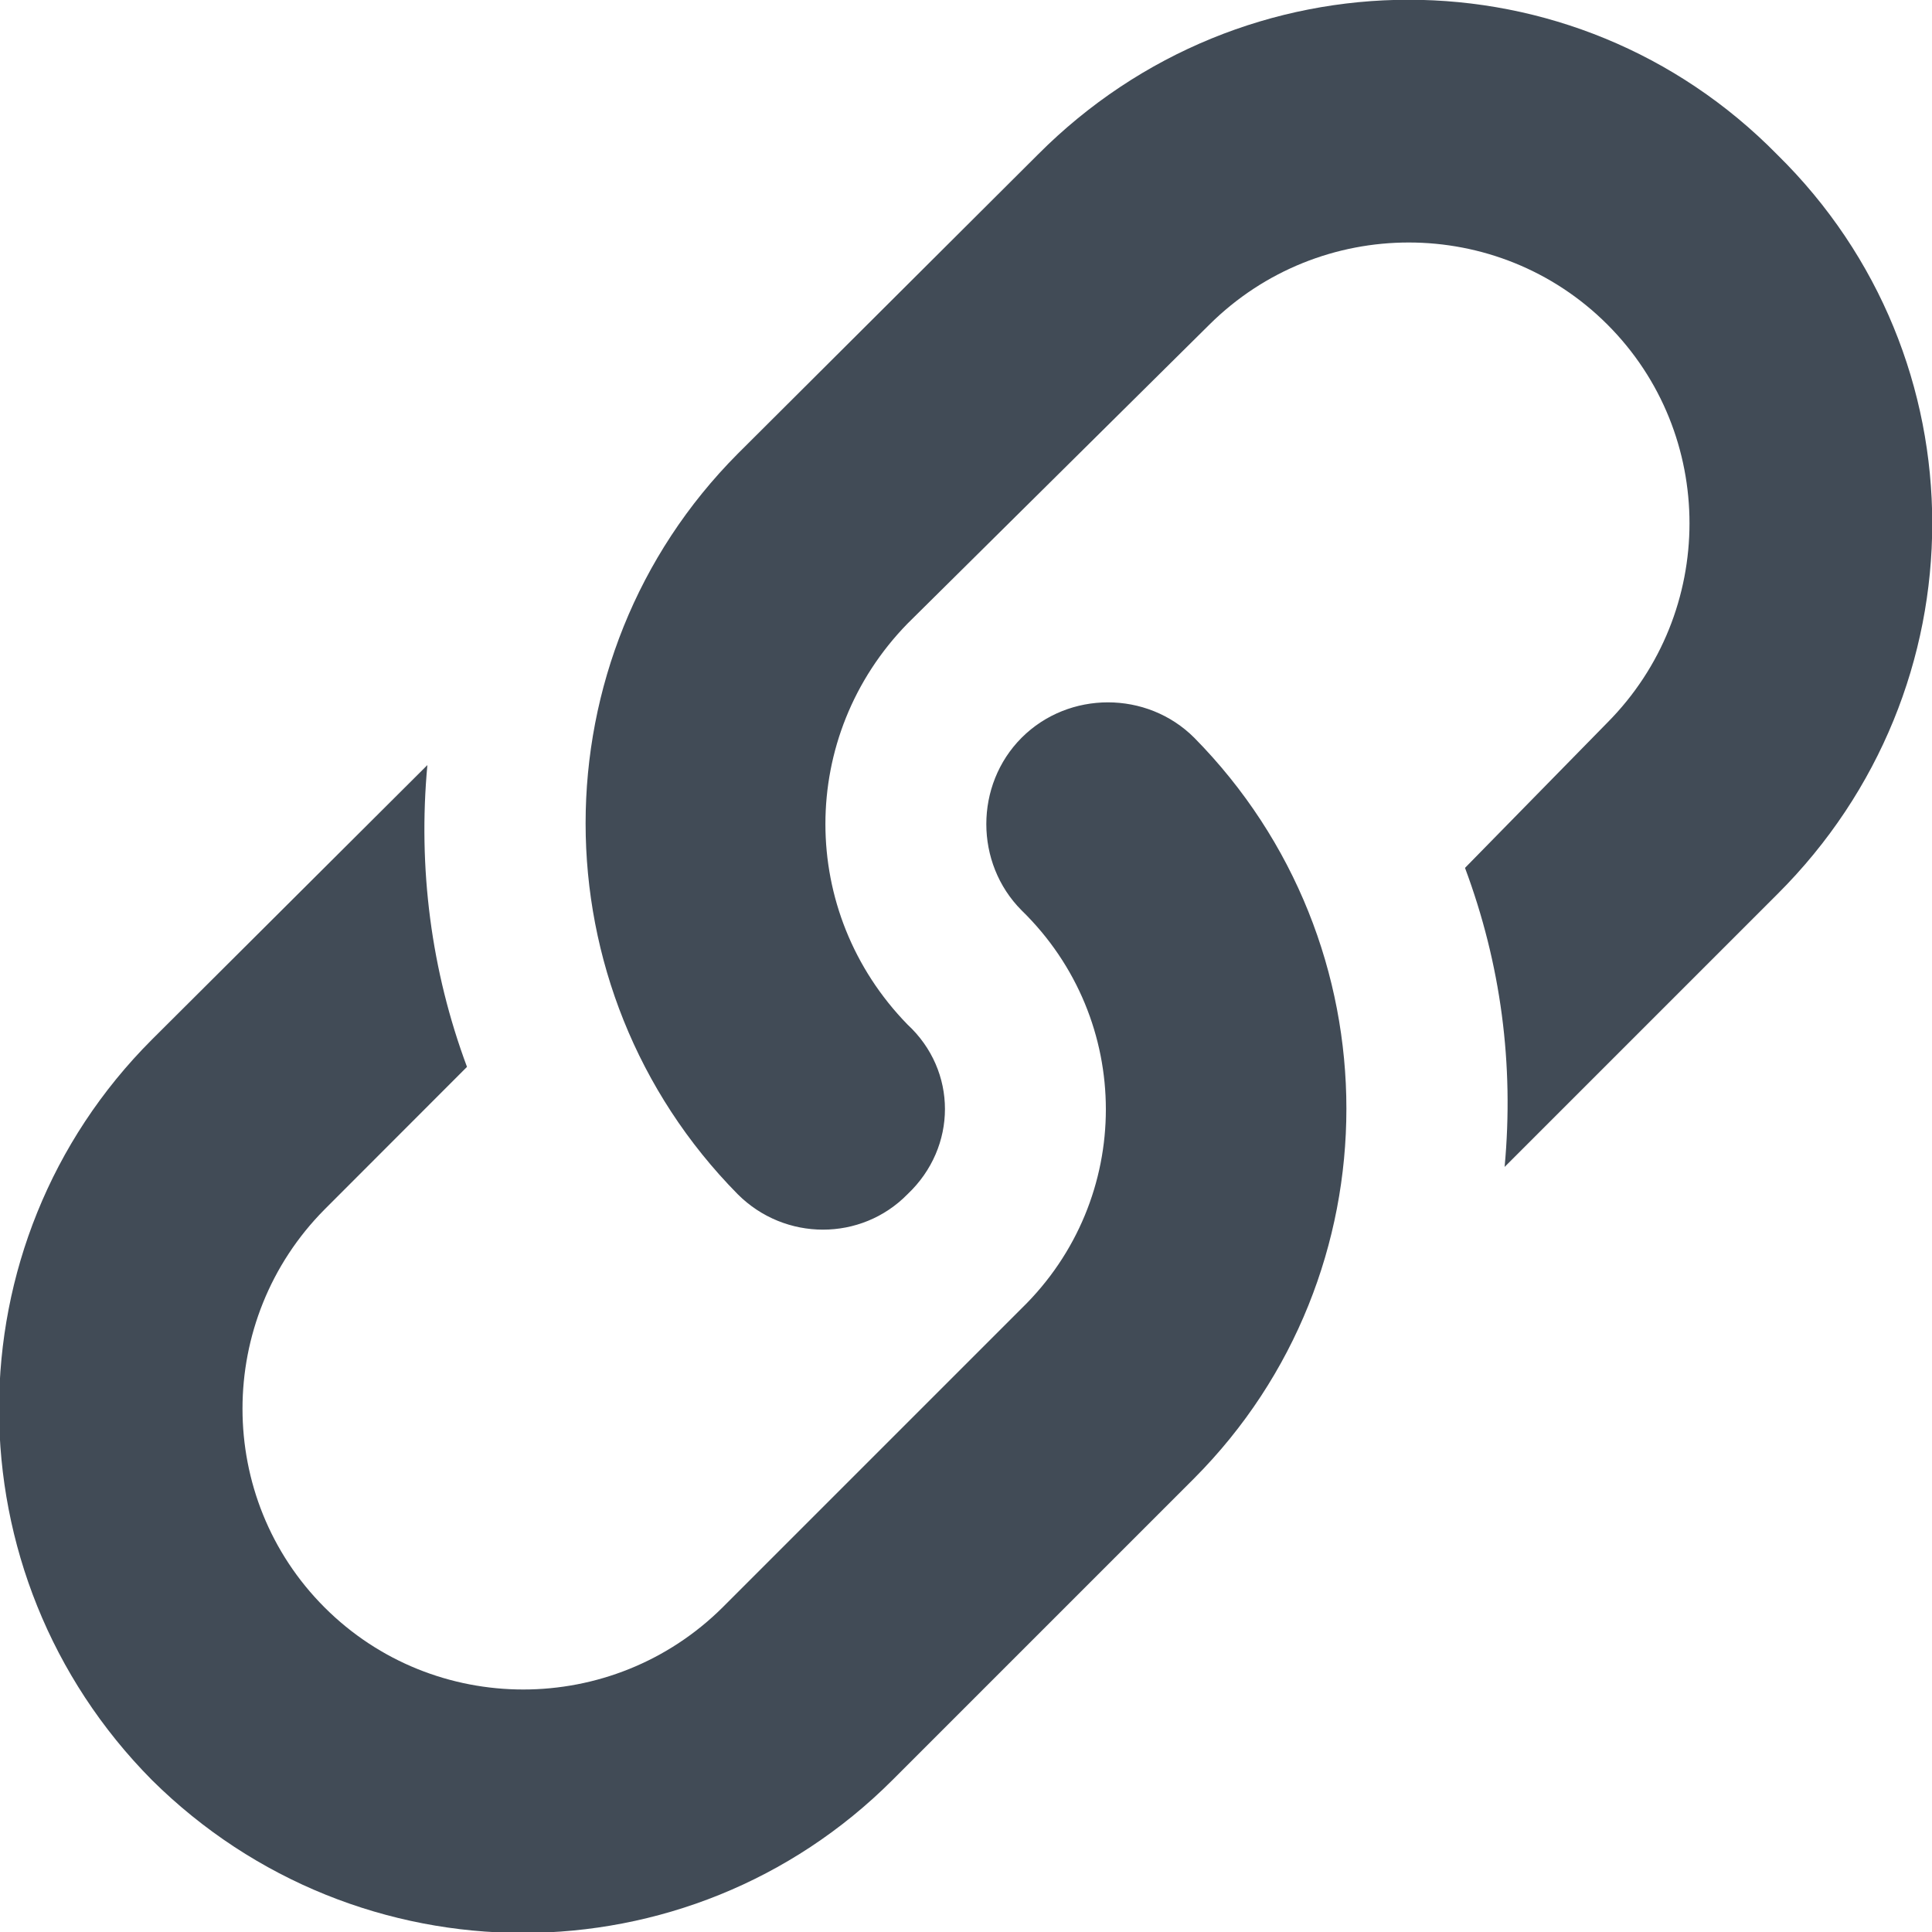
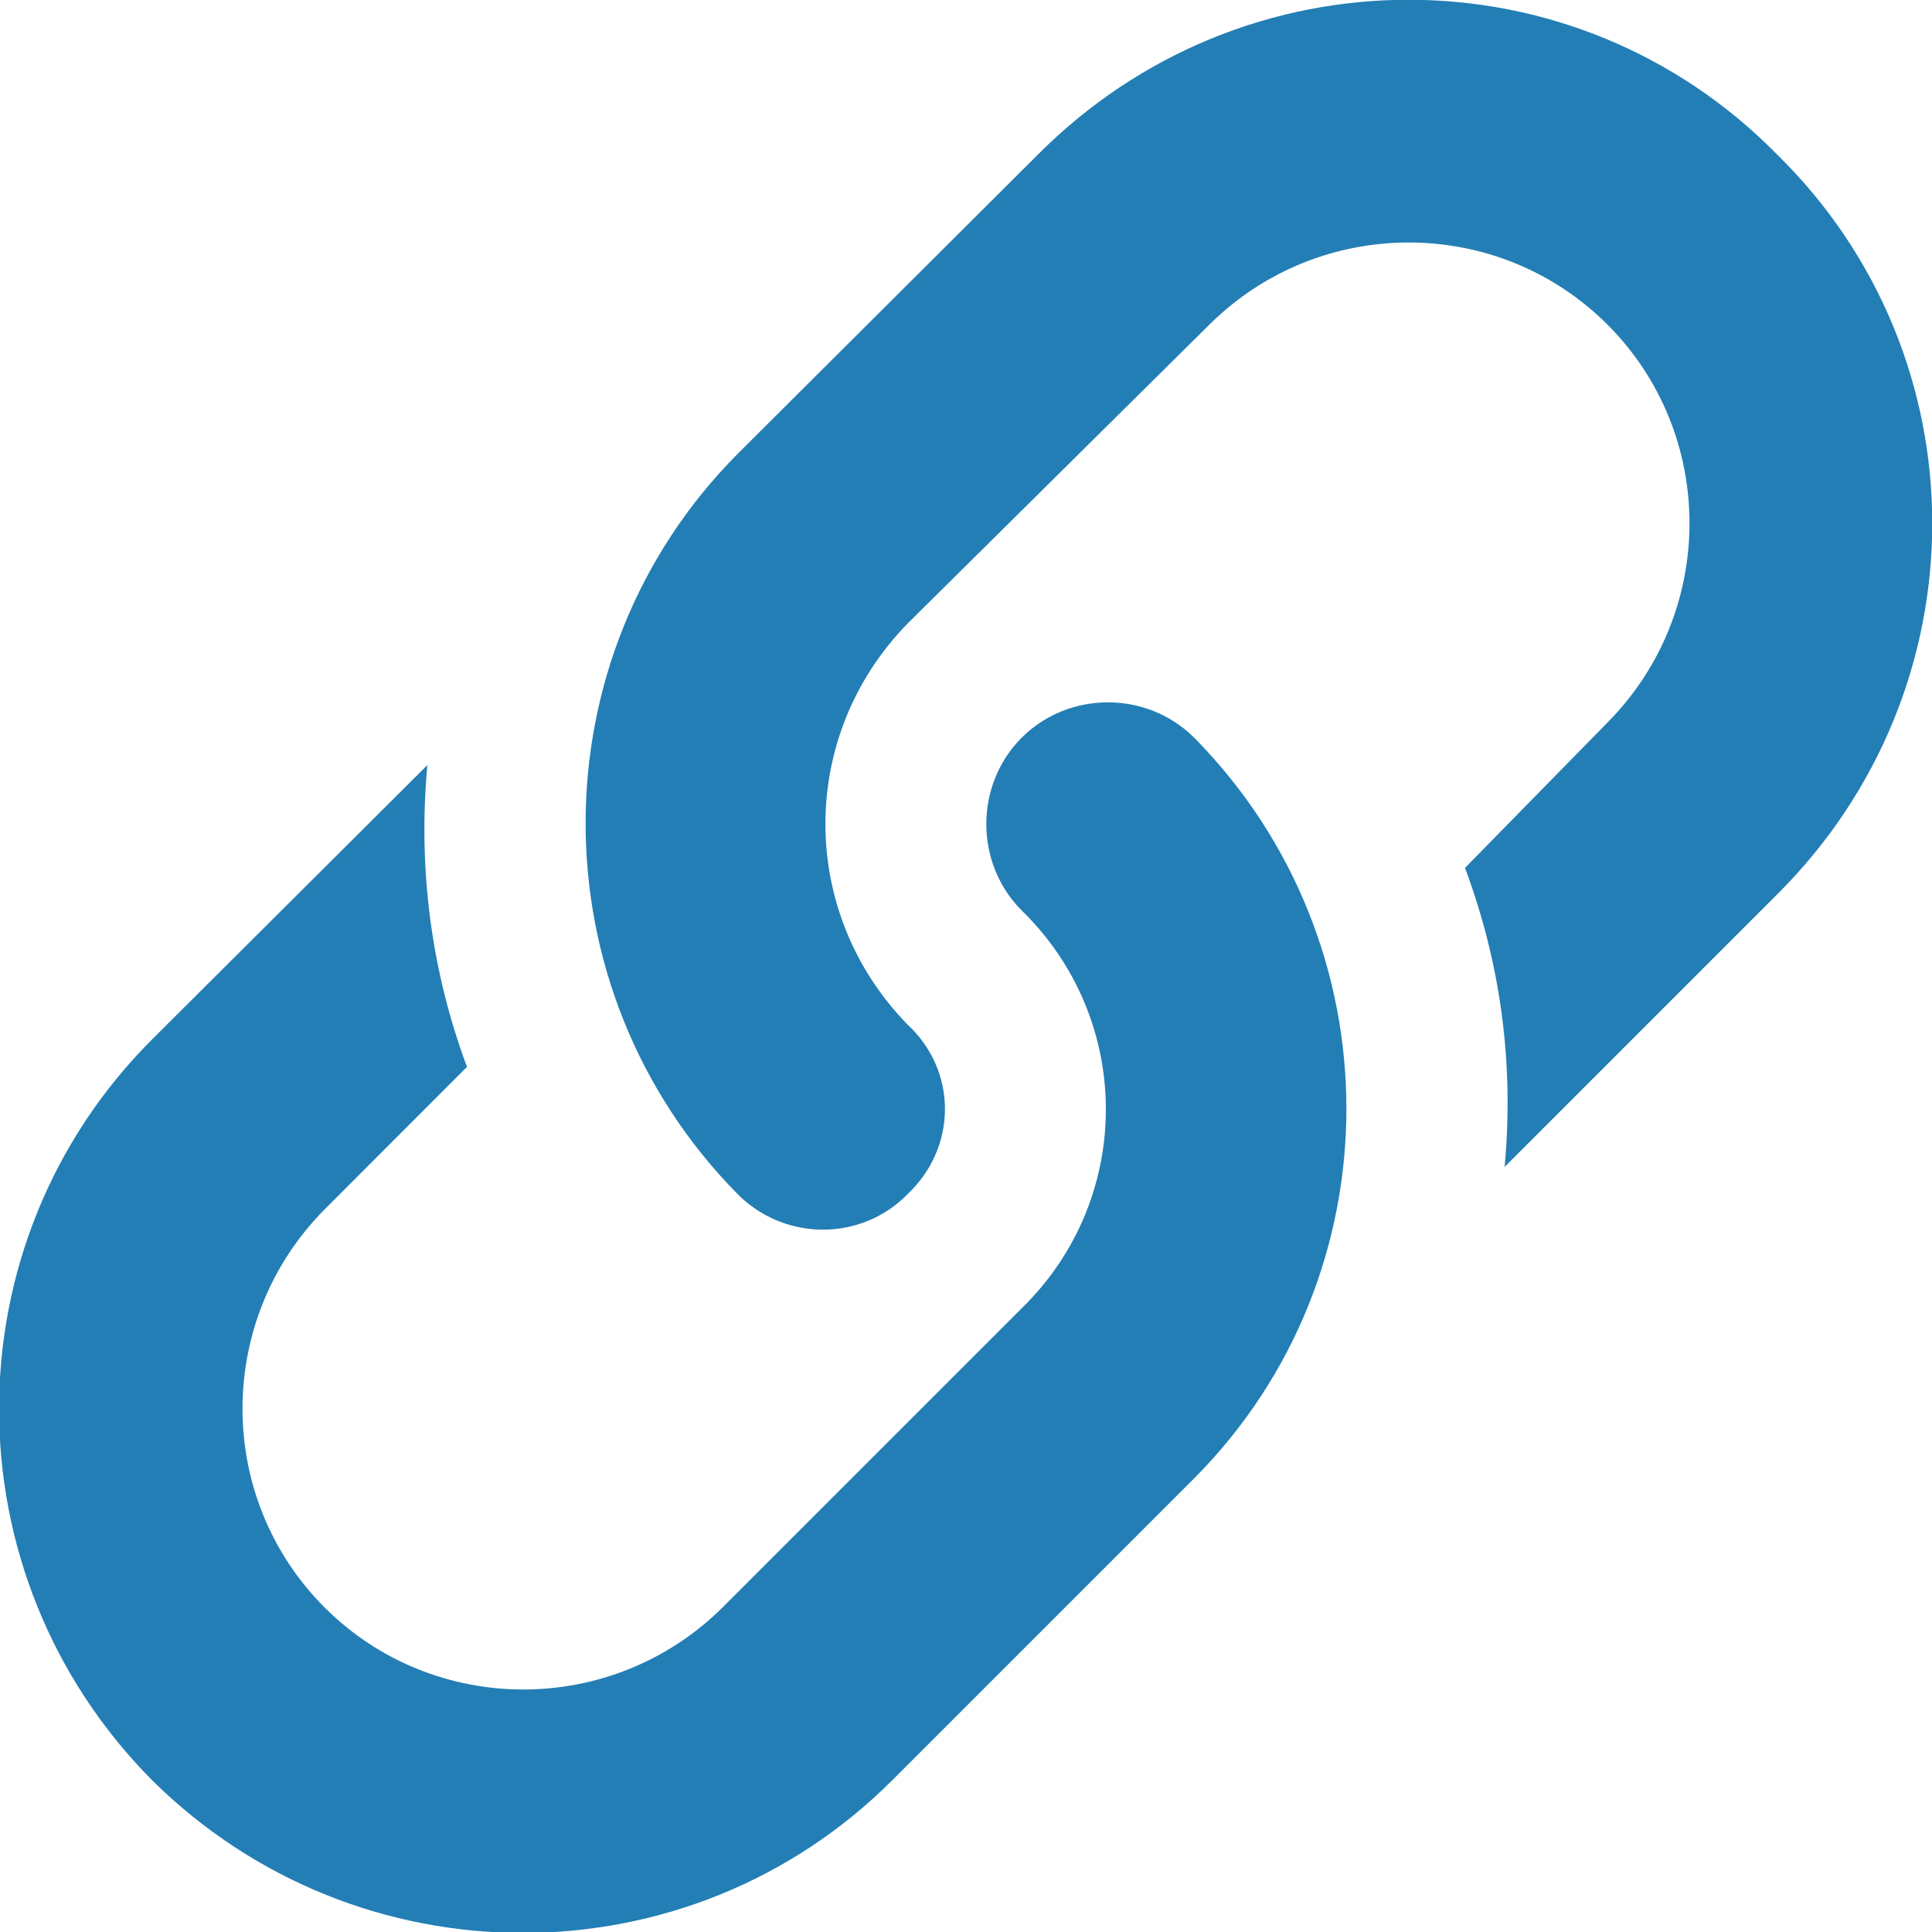
<svg width="14px" height="14px" viewBox="0 0 14 14">
  <g id="Page-1" stroke="none" stroke-width="1" fill="none" fill-rule="evenodd">
-     <path d="M12.879,6.48 C14.376,4.99 14.376,2.591 12.879,1.121 C11.409,-0.376 9.01,-0.376 7.52,1.121 L5.346,3.288 C3.876,4.765 3.876,7.164 5.346,8.654 C5.688,8.996 6.241,8.996 6.576,8.654 C6.938,8.312 6.938,7.759 6.576,7.424 C5.783,6.61 5.783,5.332 6.576,4.519 L8.764,2.352 C9.563,1.559 10.855,1.559 11.648,2.352 C12.441,3.145 12.441,4.437 11.648,5.236 L10.616,6.289 C10.876,6.986 10.972,7.711 10.903,8.456 L12.879,6.48 Z M8.654,10.712 C10.124,9.235 10.124,6.836 8.654,5.346 C8.312,5.004 7.745,5.004 7.403,5.346 C7.062,5.688 7.062,6.255 7.403,6.597 C8.217,7.39 8.217,8.688 7.403,9.481 L5.236,11.648 C4.437,12.441 3.145,12.441 2.352,11.648 C1.559,10.855 1.559,9.563 2.352,8.764 L3.384,7.731 C3.124,7.034 3.028,6.289 3.097,5.544 L1.101,7.533 C-0.376,9.01 -0.376,11.409 1.101,12.899 C2.591,14.376 4.99,14.376 6.467,12.899 L8.654,10.712 Z" id="link" fill="#414B56" />
+     <path style="fill:#237EB5;" d="M12.879,6.48 C14.376,4.99 14.376,2.591 12.879,1.121 C11.409,-0.376 9.01,-0.376 7.52,1.121 L5.346,3.288 C3.876,4.765 3.876,7.164 5.346,8.654 C5.688,8.996 6.241,8.996 6.576,8.654 C6.938,8.312 6.938,7.759 6.576,7.424 C5.783,6.61 5.783,5.332 6.576,4.519 L8.764,2.352 C9.563,1.559 10.855,1.559 11.648,2.352 C12.441,3.145 12.441,4.437 11.648,5.236 L10.616,6.289 C10.876,6.986 10.972,7.711 10.903,8.456 L12.879,6.48 Z M8.654,10.712 C10.124,9.235 10.124,6.836 8.654,5.346 C8.312,5.004 7.745,5.004 7.403,5.346 C7.062,5.688 7.062,6.255 7.403,6.597 C8.217,7.39 8.217,8.688 7.403,9.481 L5.236,11.648 C4.437,12.441 3.145,12.441 2.352,11.648 C1.559,10.855 1.559,9.563 2.352,8.764 L3.384,7.731 C3.124,7.034 3.028,6.289 3.097,5.544 L1.101,7.533 C-0.376,9.01 -0.376,11.409 1.101,12.899 C2.591,14.376 4.99,14.376 6.467,12.899 L8.654,10.712 Z" id="link" fill="#414B56" />
  </g>
</svg>
